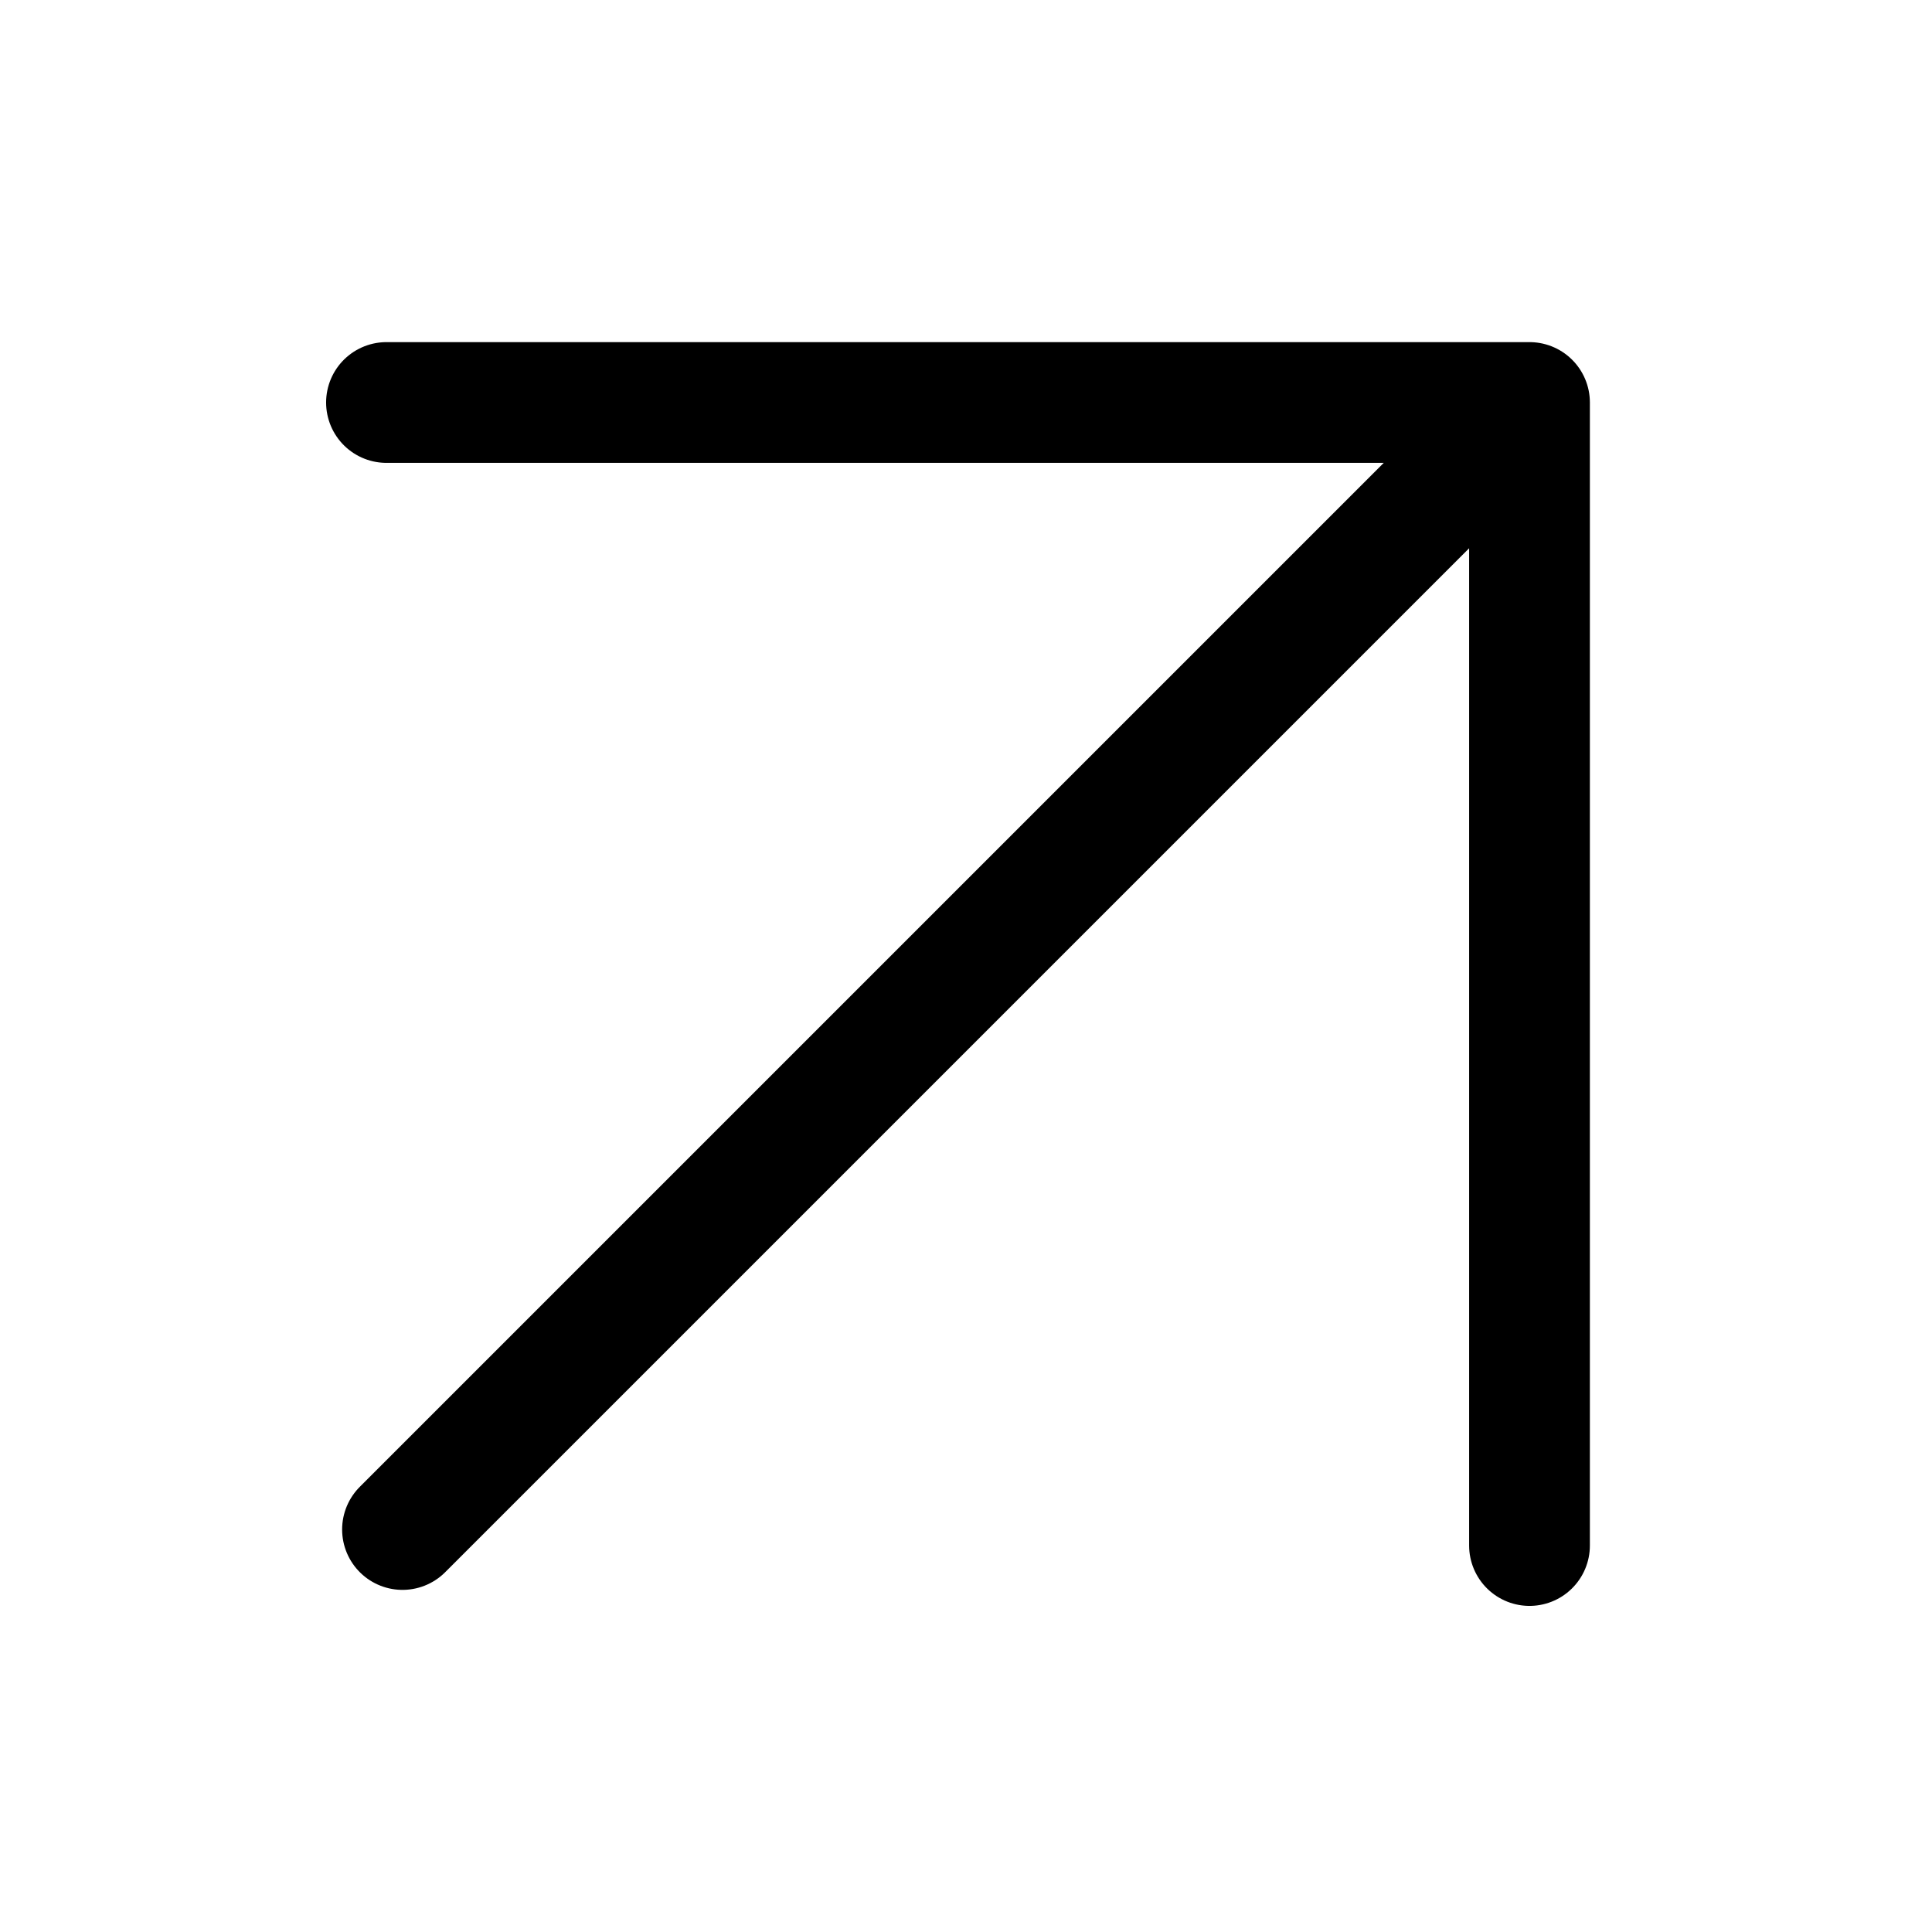
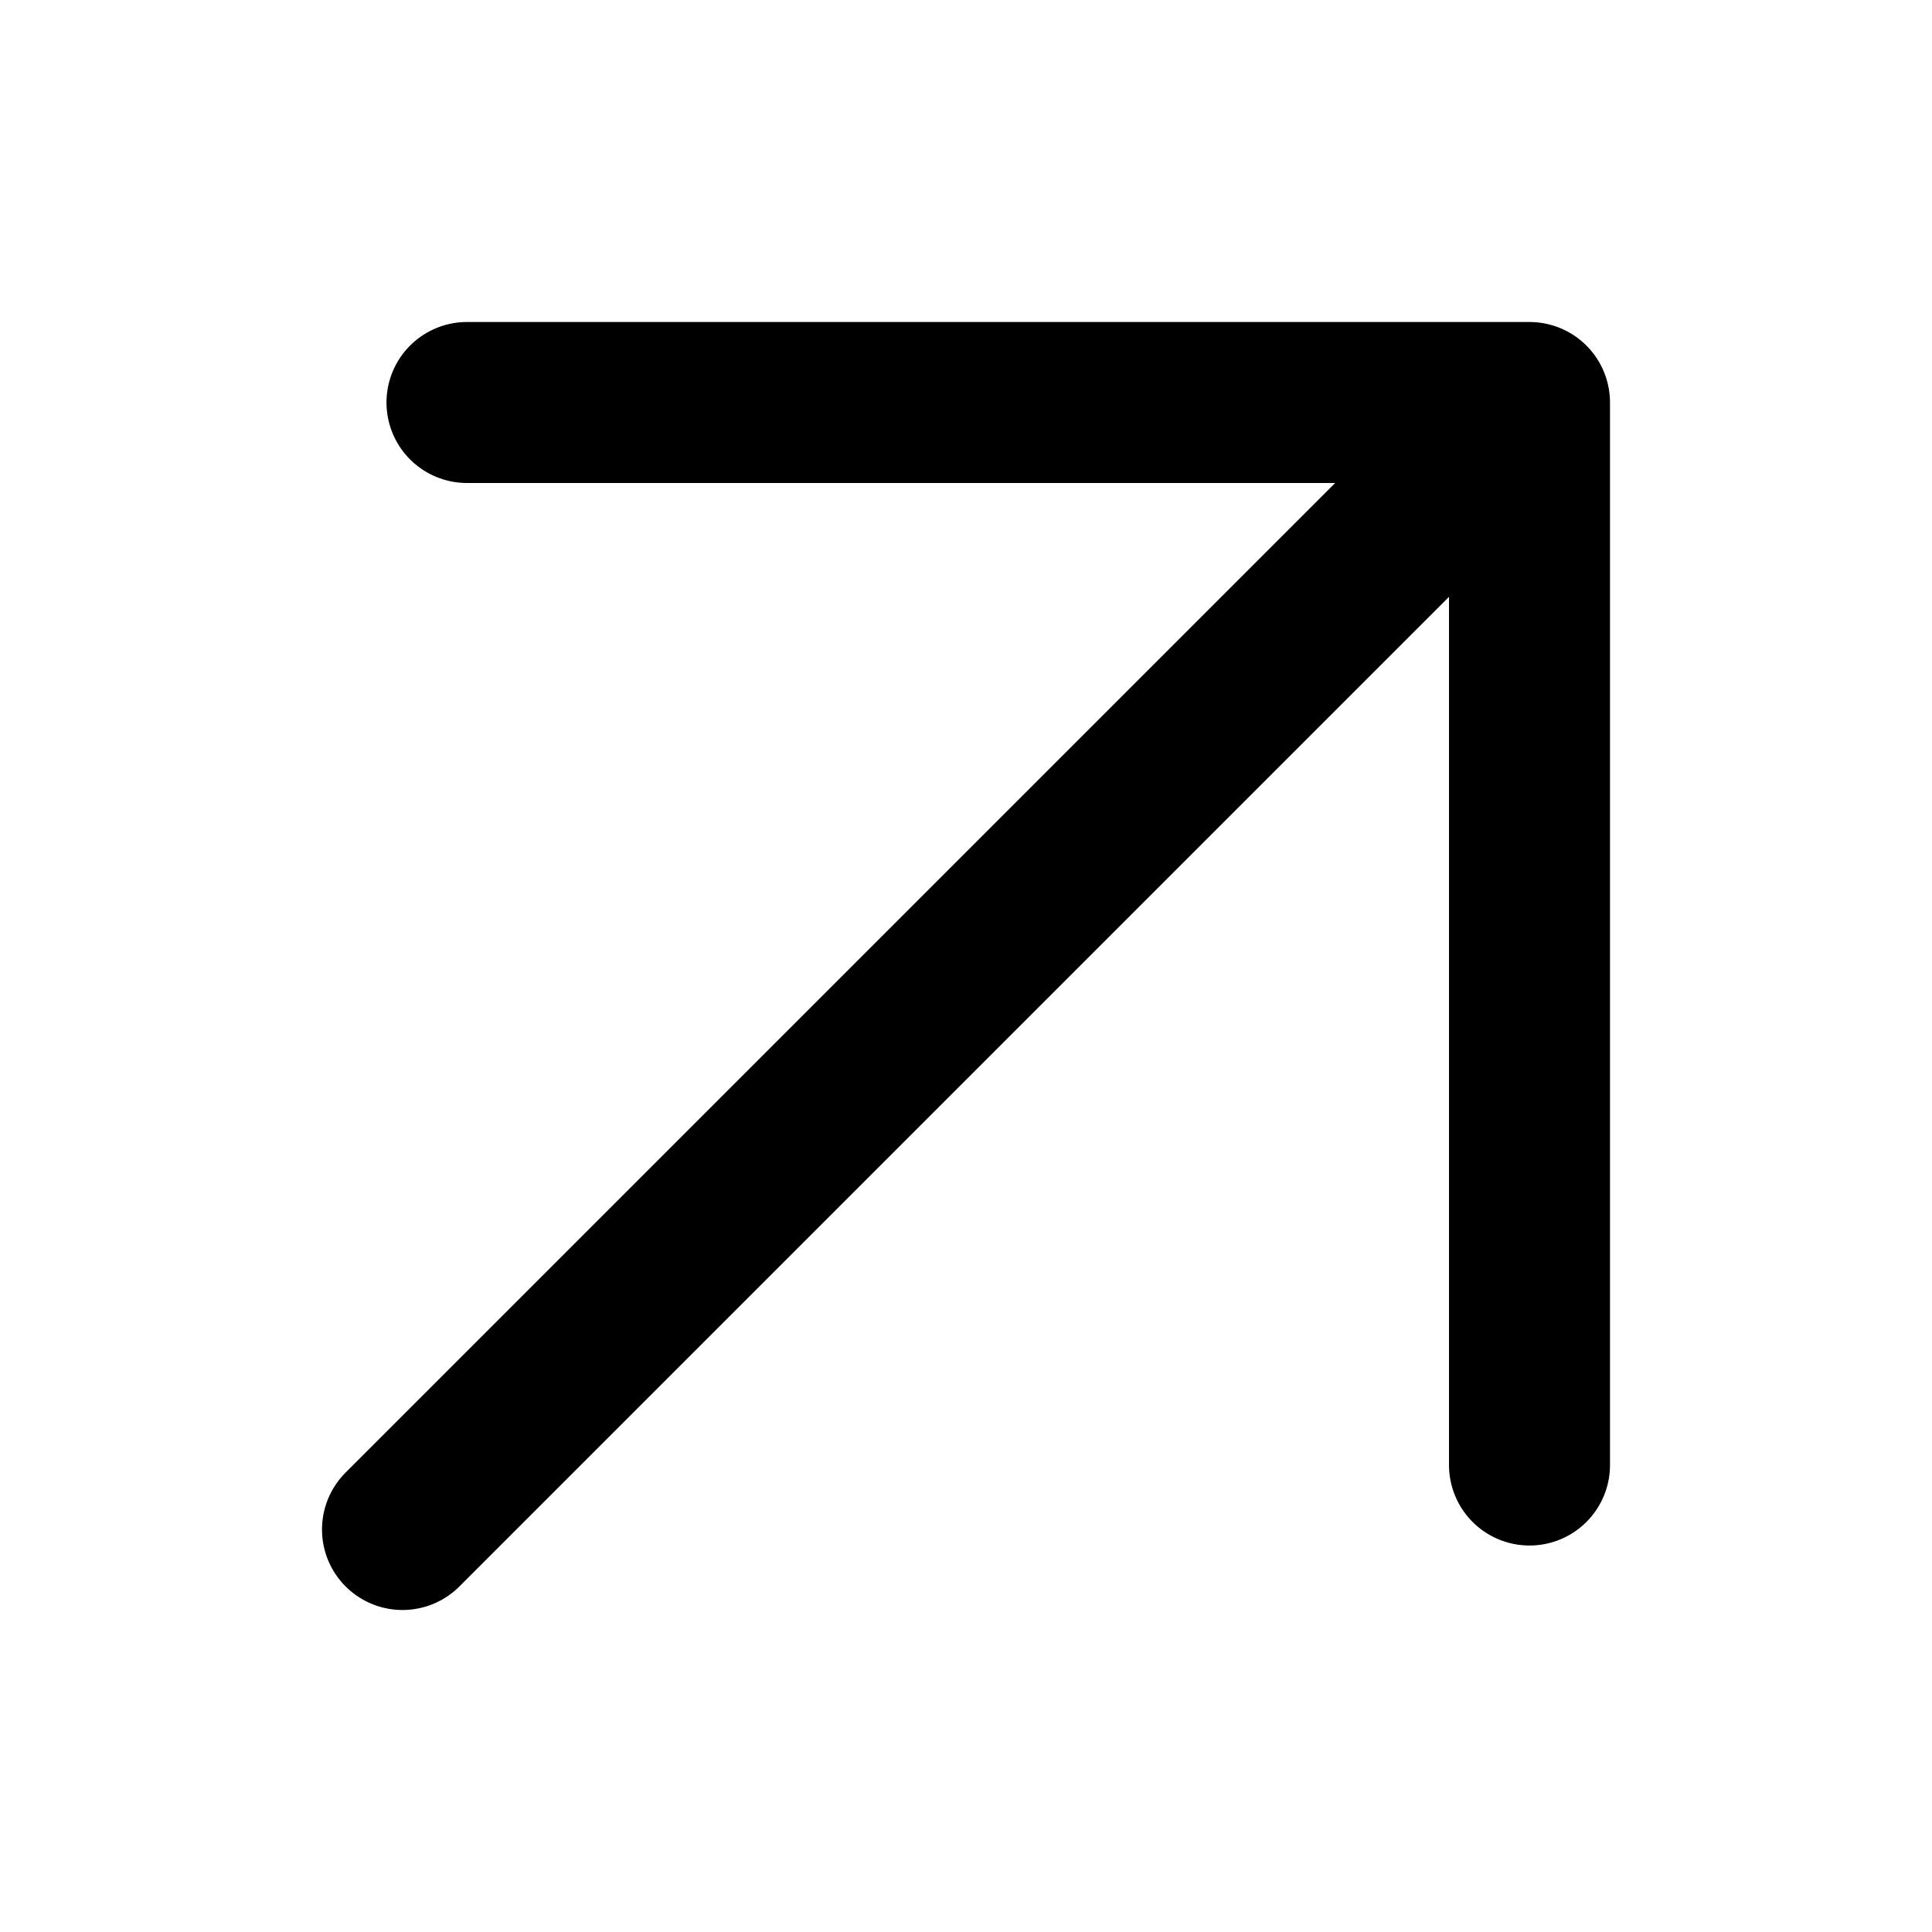
<svg xmlns="http://www.w3.org/2000/svg" viewBox="0 0 24 24" fill="none">
-   <path d="M5 19L19 5M19 5V19.199M19 5H4.801" stroke="currentColor" stroke-width="1.5" stroke-linecap="round" stroke-linejoin="round" />
+   <path d="M5 19L19 5M19 5V18.199M19 5H5.801" stroke="currentColor" stroke-width="2" stroke-linecap="round" stroke-linejoin="round" />
</svg>
